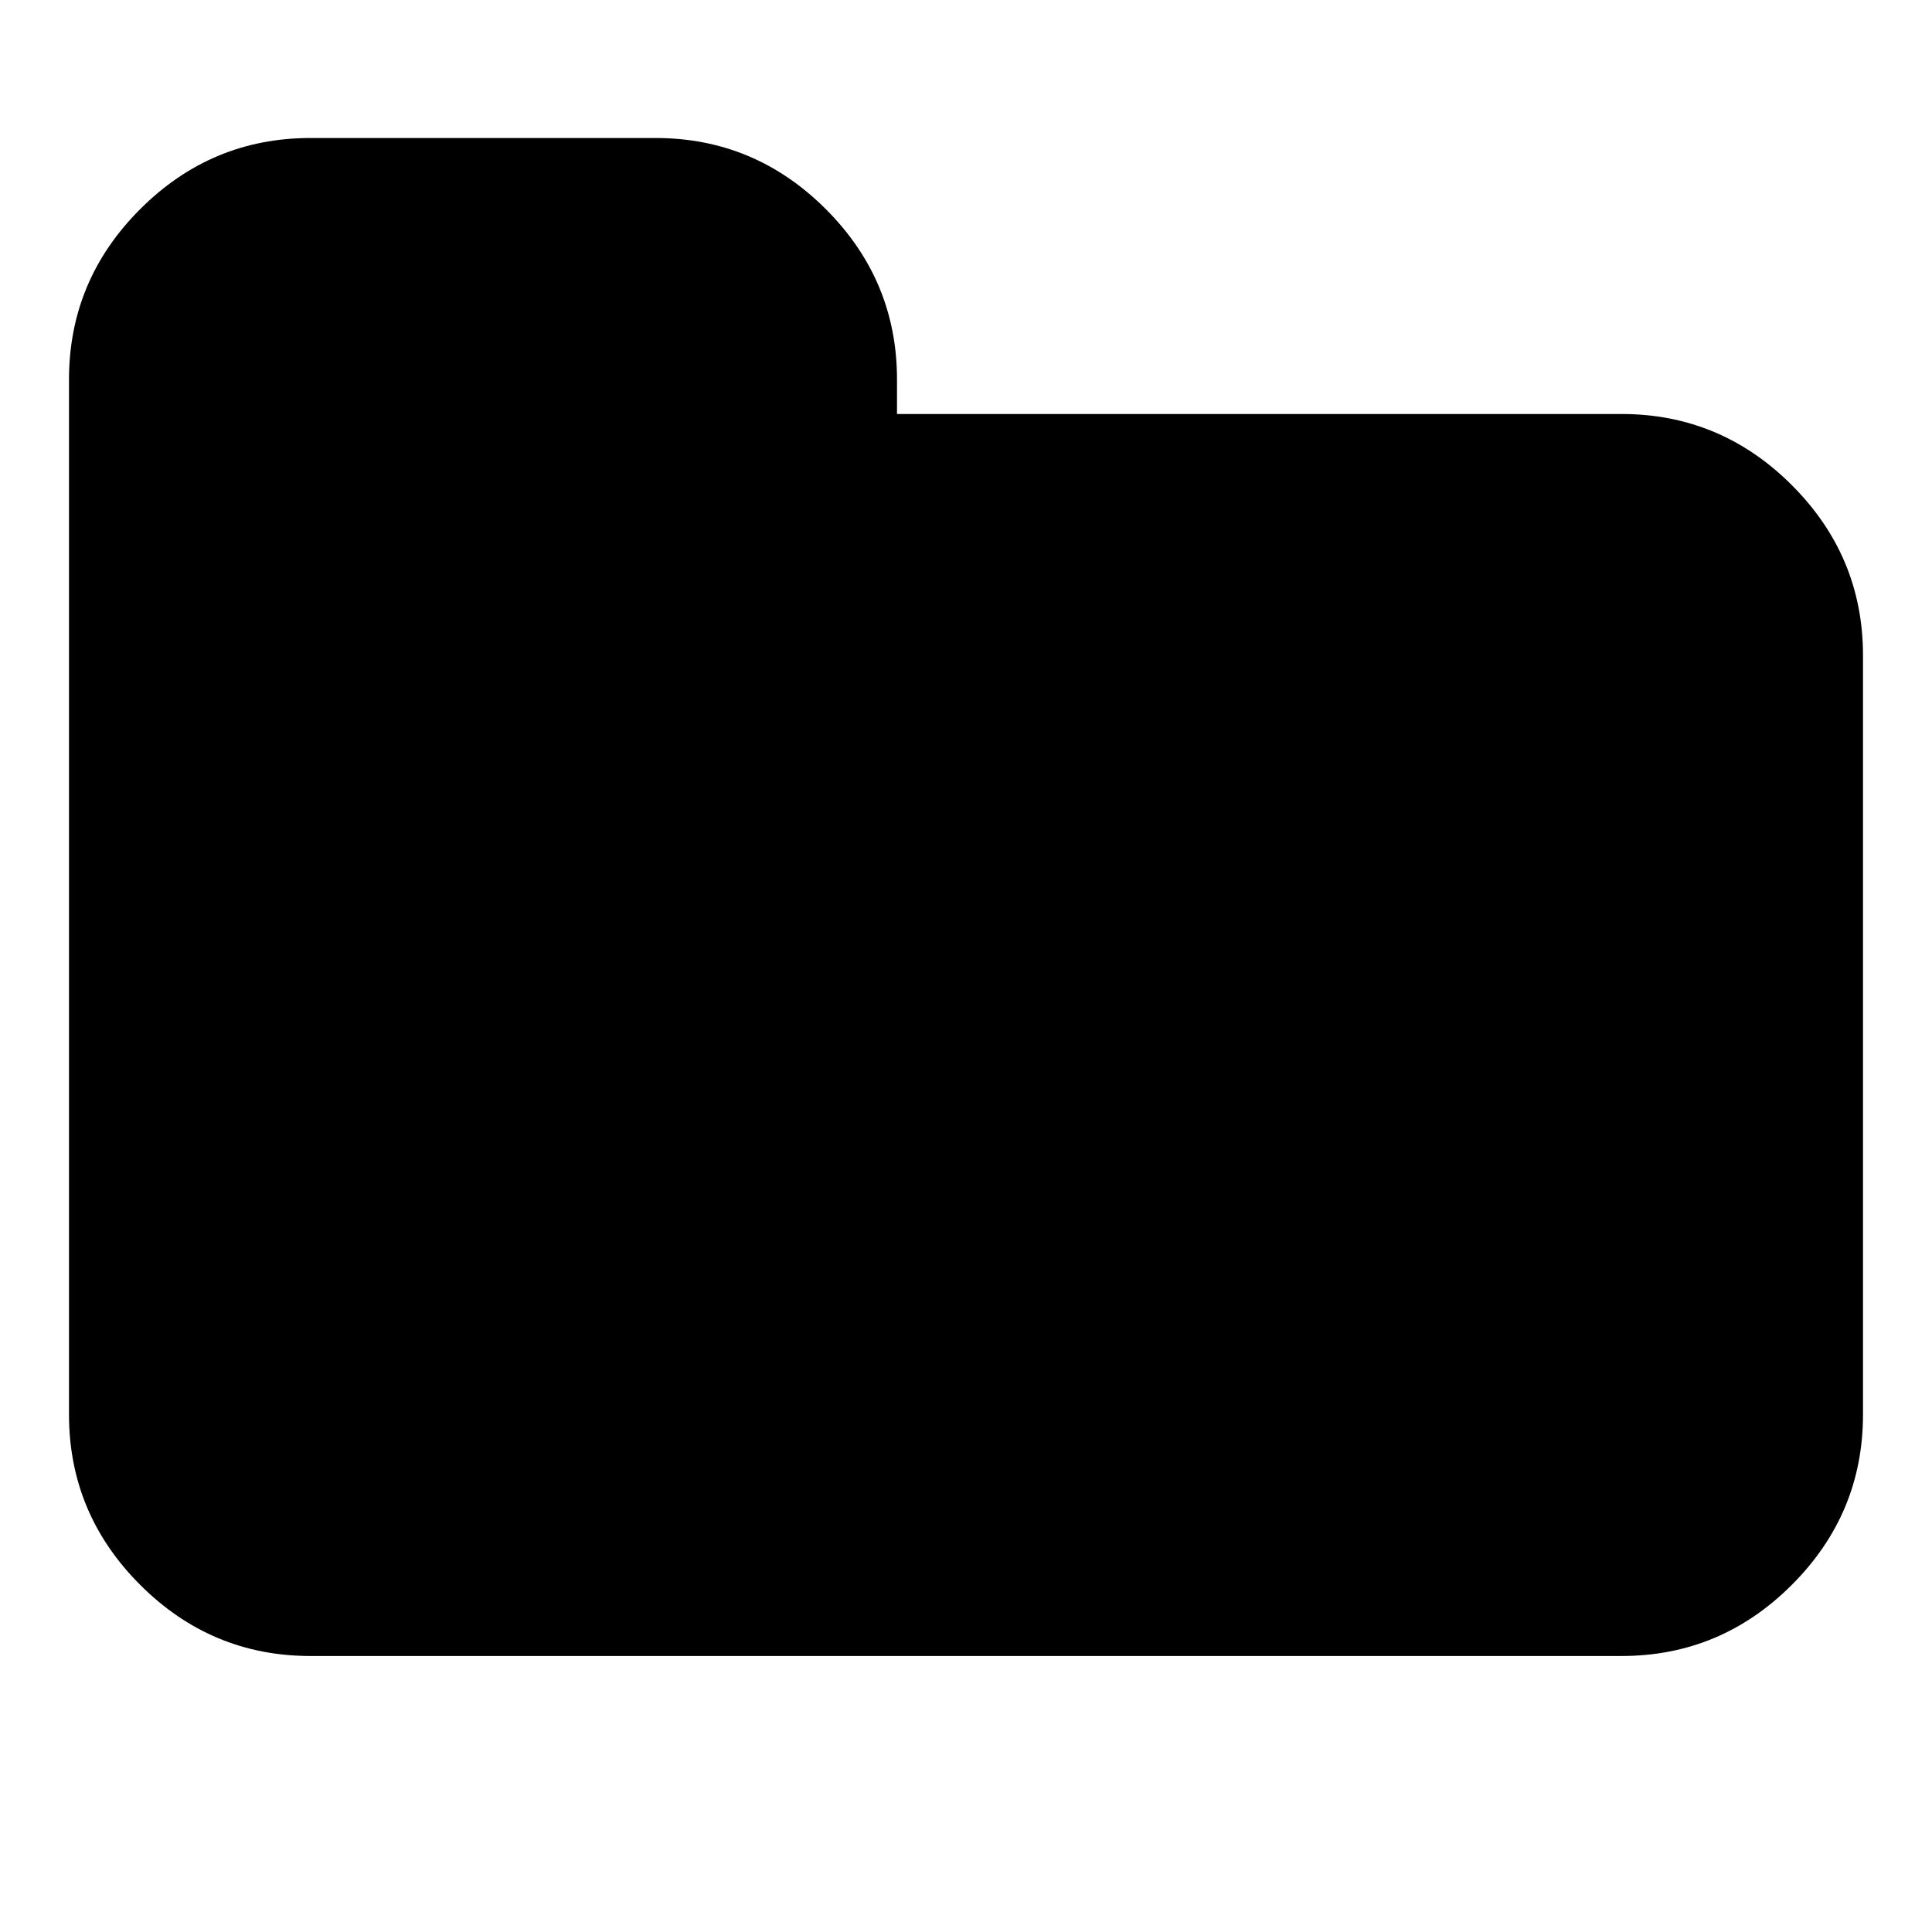
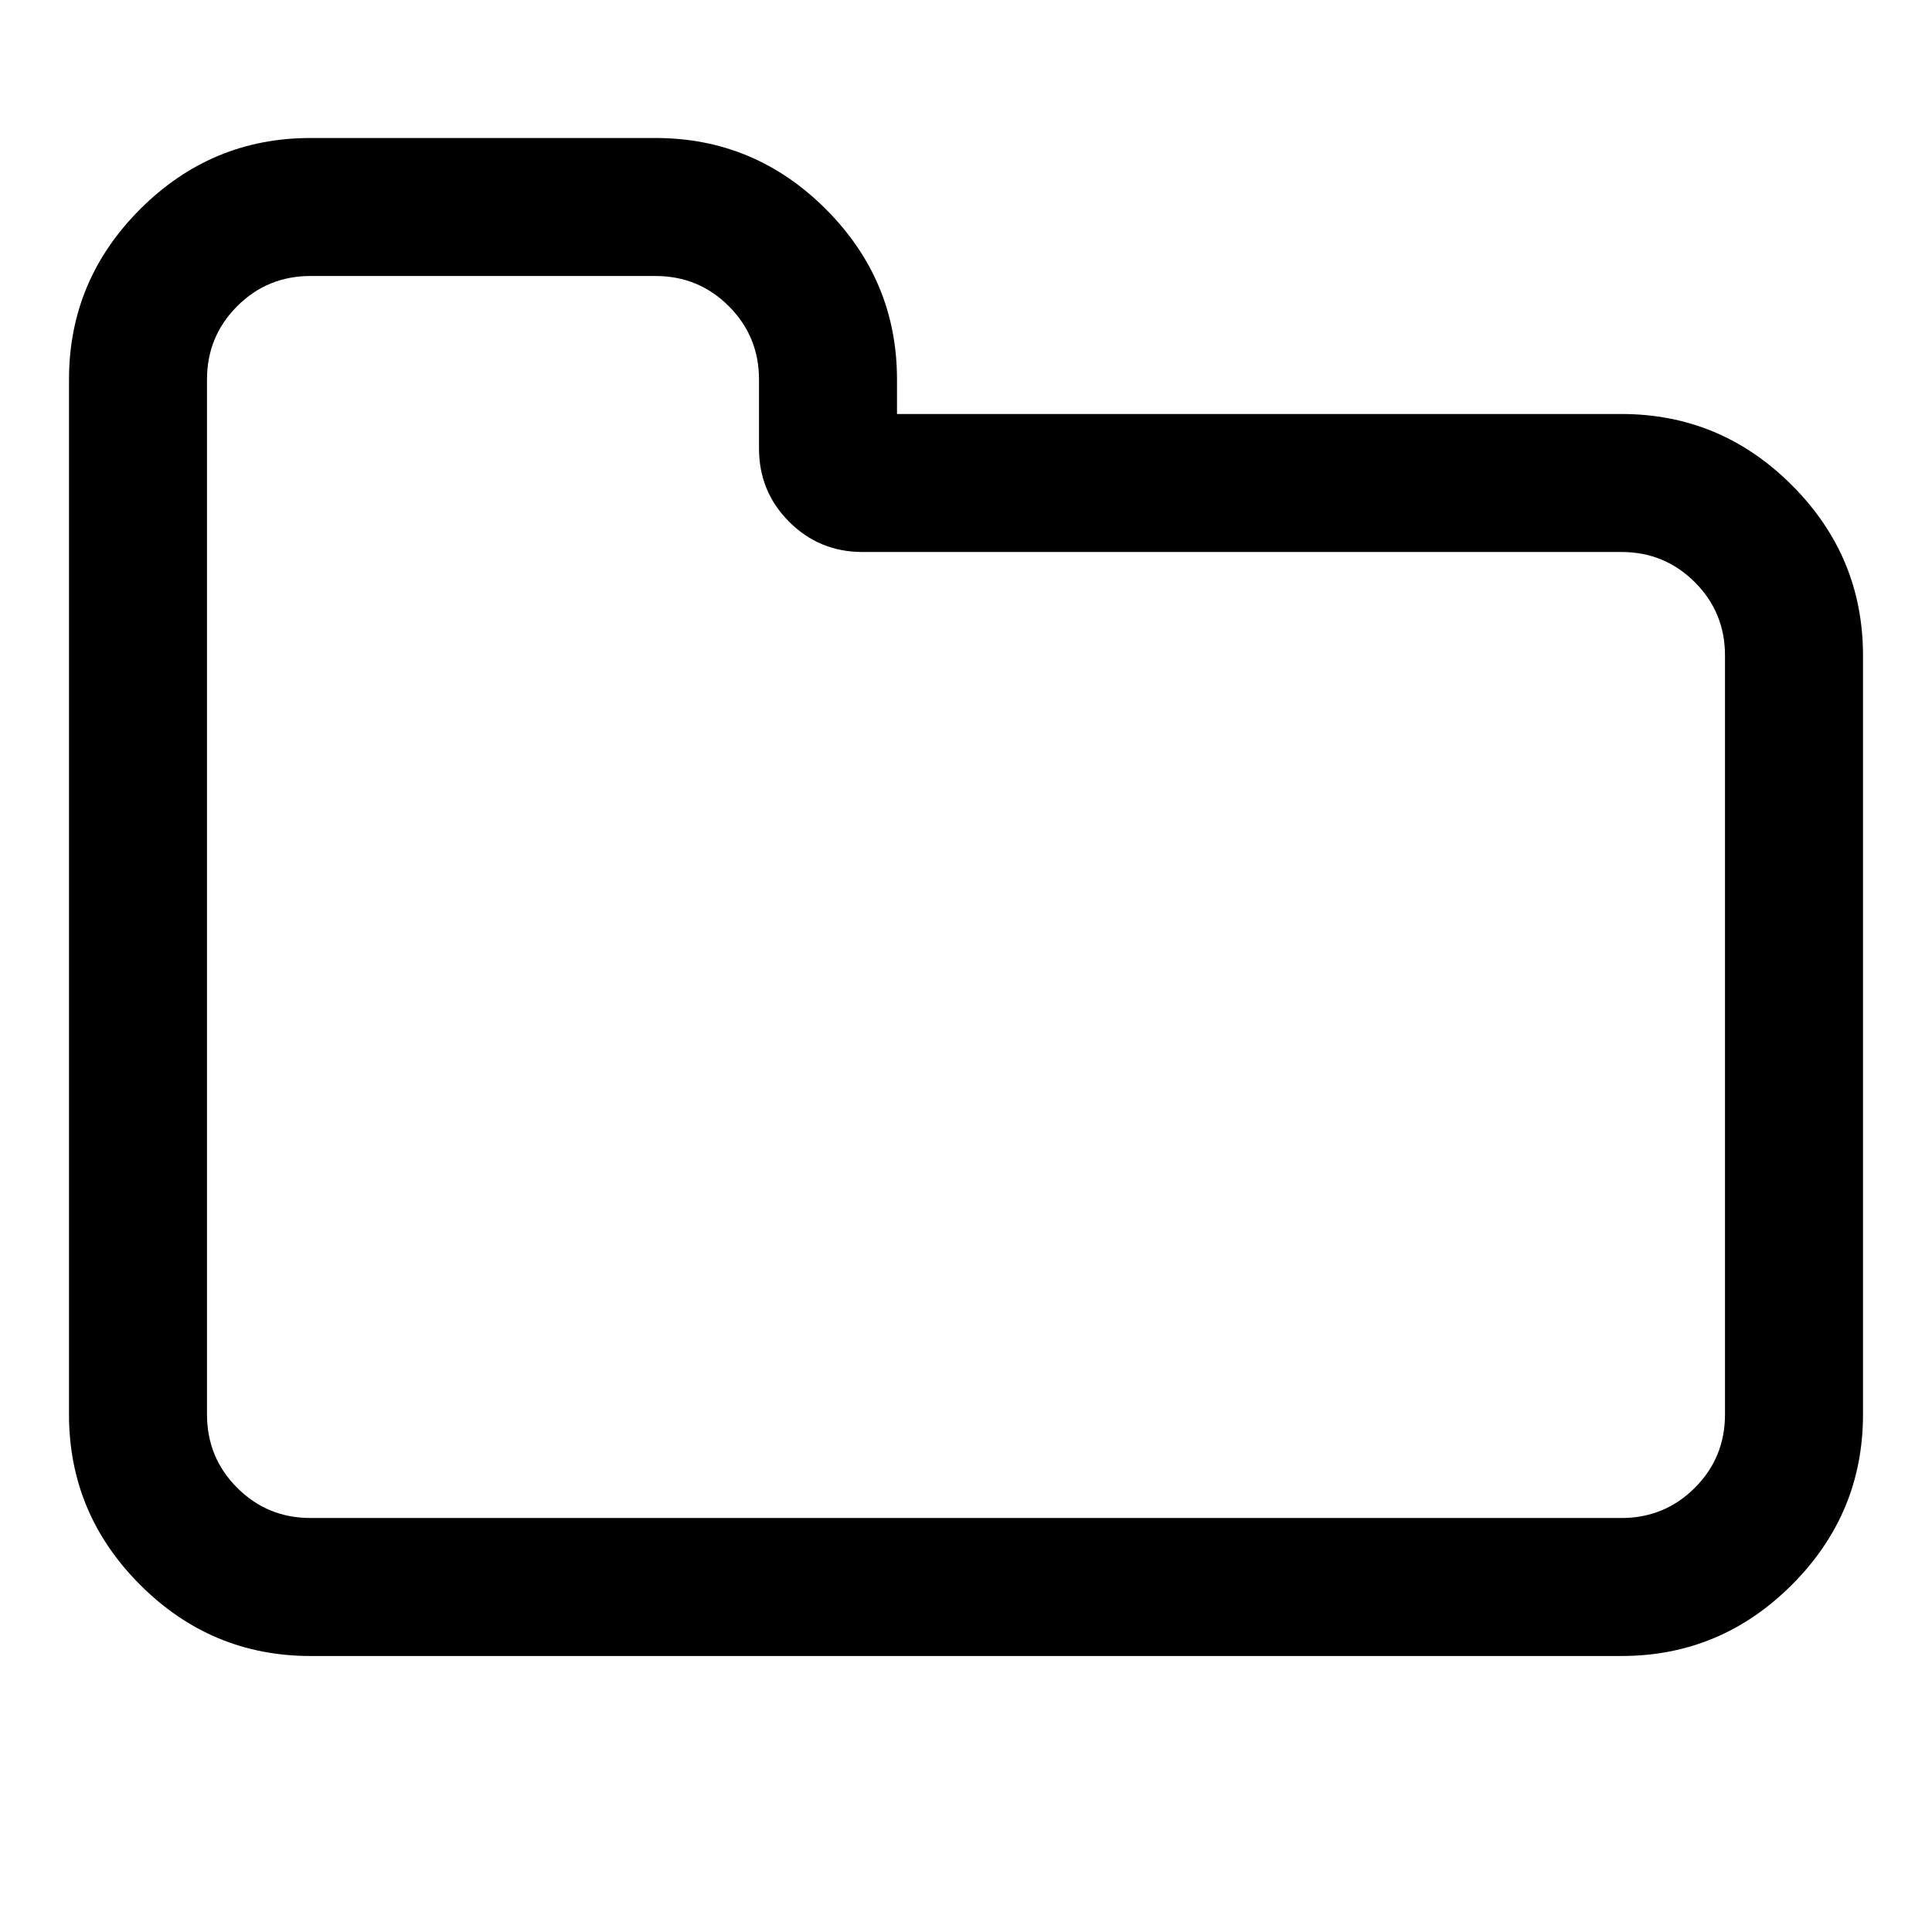
<svg xmlns="http://www.w3.org/2000/svg" width="1792" height="1792" viewBox="0 0 1792 1792">
-   <path d="M1728 608v704q0 92-66 158t-158 66h-1216q-92 0-158-66t-66-158v-960q0-92 66-158t158-66h320q92 0 158 66t66 158v32h672q92 0 158 66t66 158z" />
+   <path d="M1600 1312v-704q0-40-28-68t-68-28h-704q-40 0-68-28t-28-68v-64q0-40-28-68t-68-28h-320q-40 0-68 28t-28 68v960q0 40 28 68t68 28h1216q40 0 68-28t28-68zm128-704v704q0 92-66 158t-158 66h-1216q-92 0-158-66t-66-158v-960q0-92 66-158t158-66h320q92 0 158 66t66 158v32h672q92 0 158 66t66 158z" />
</svg>
